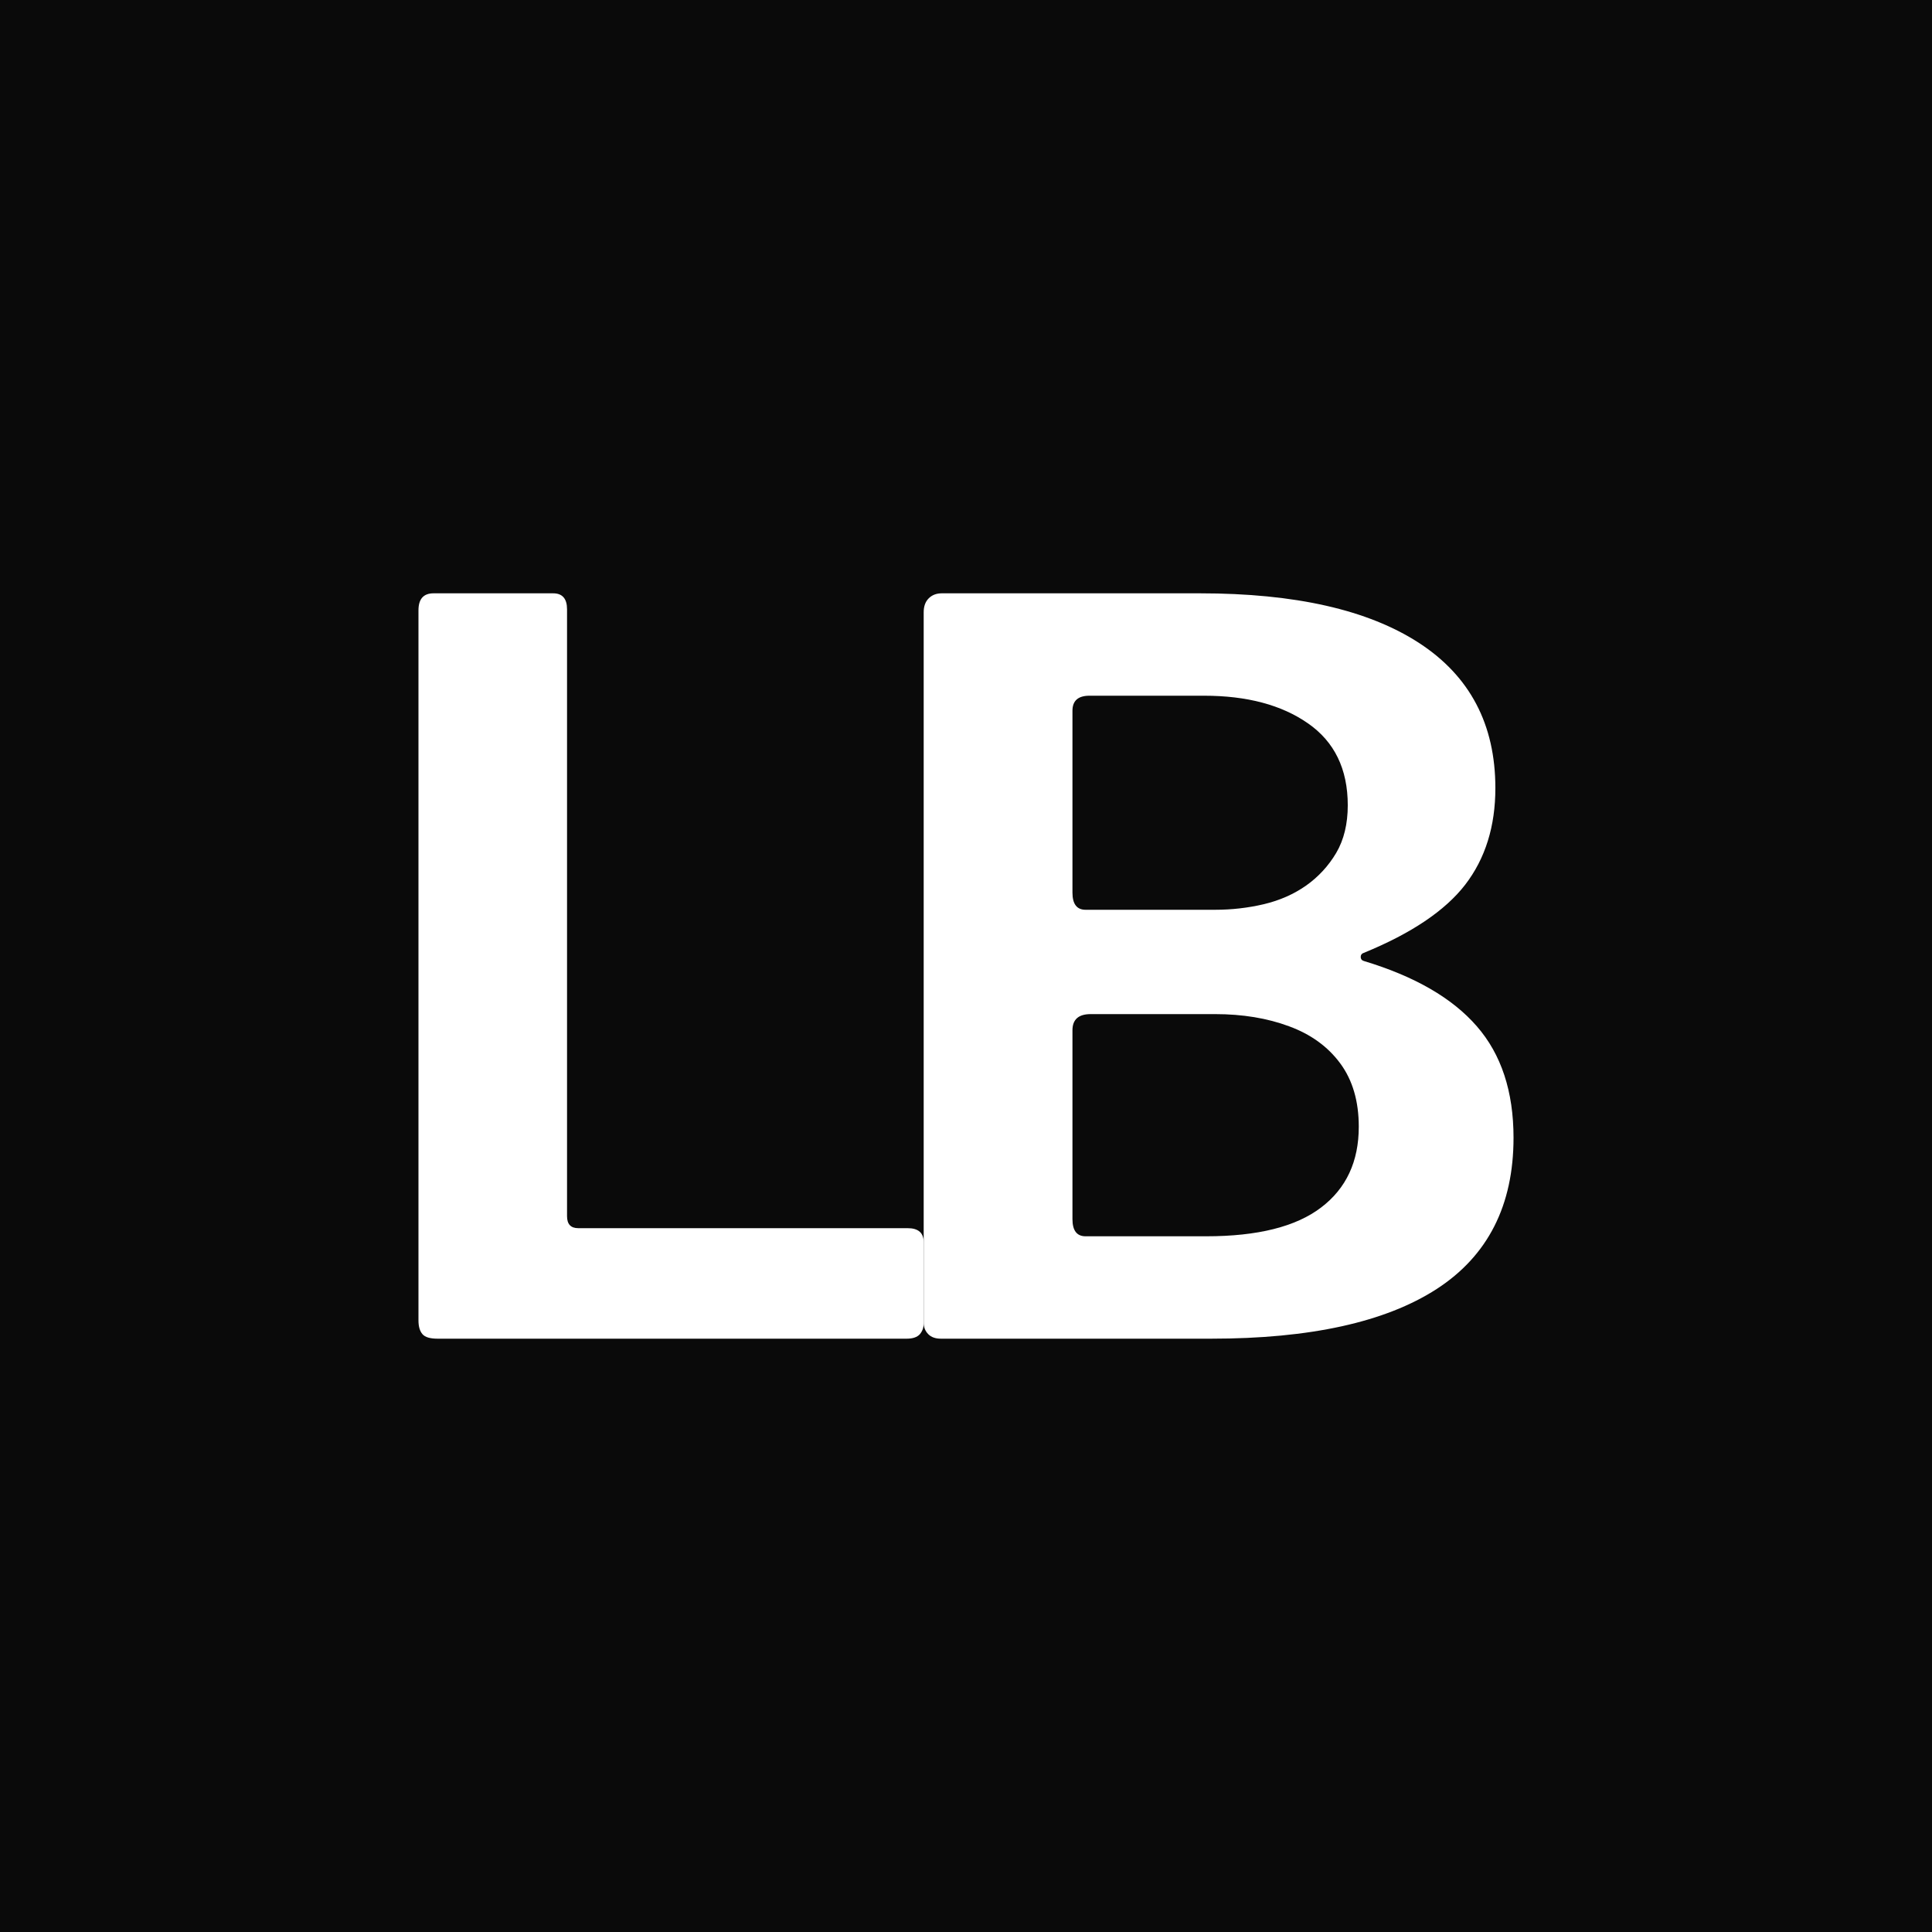
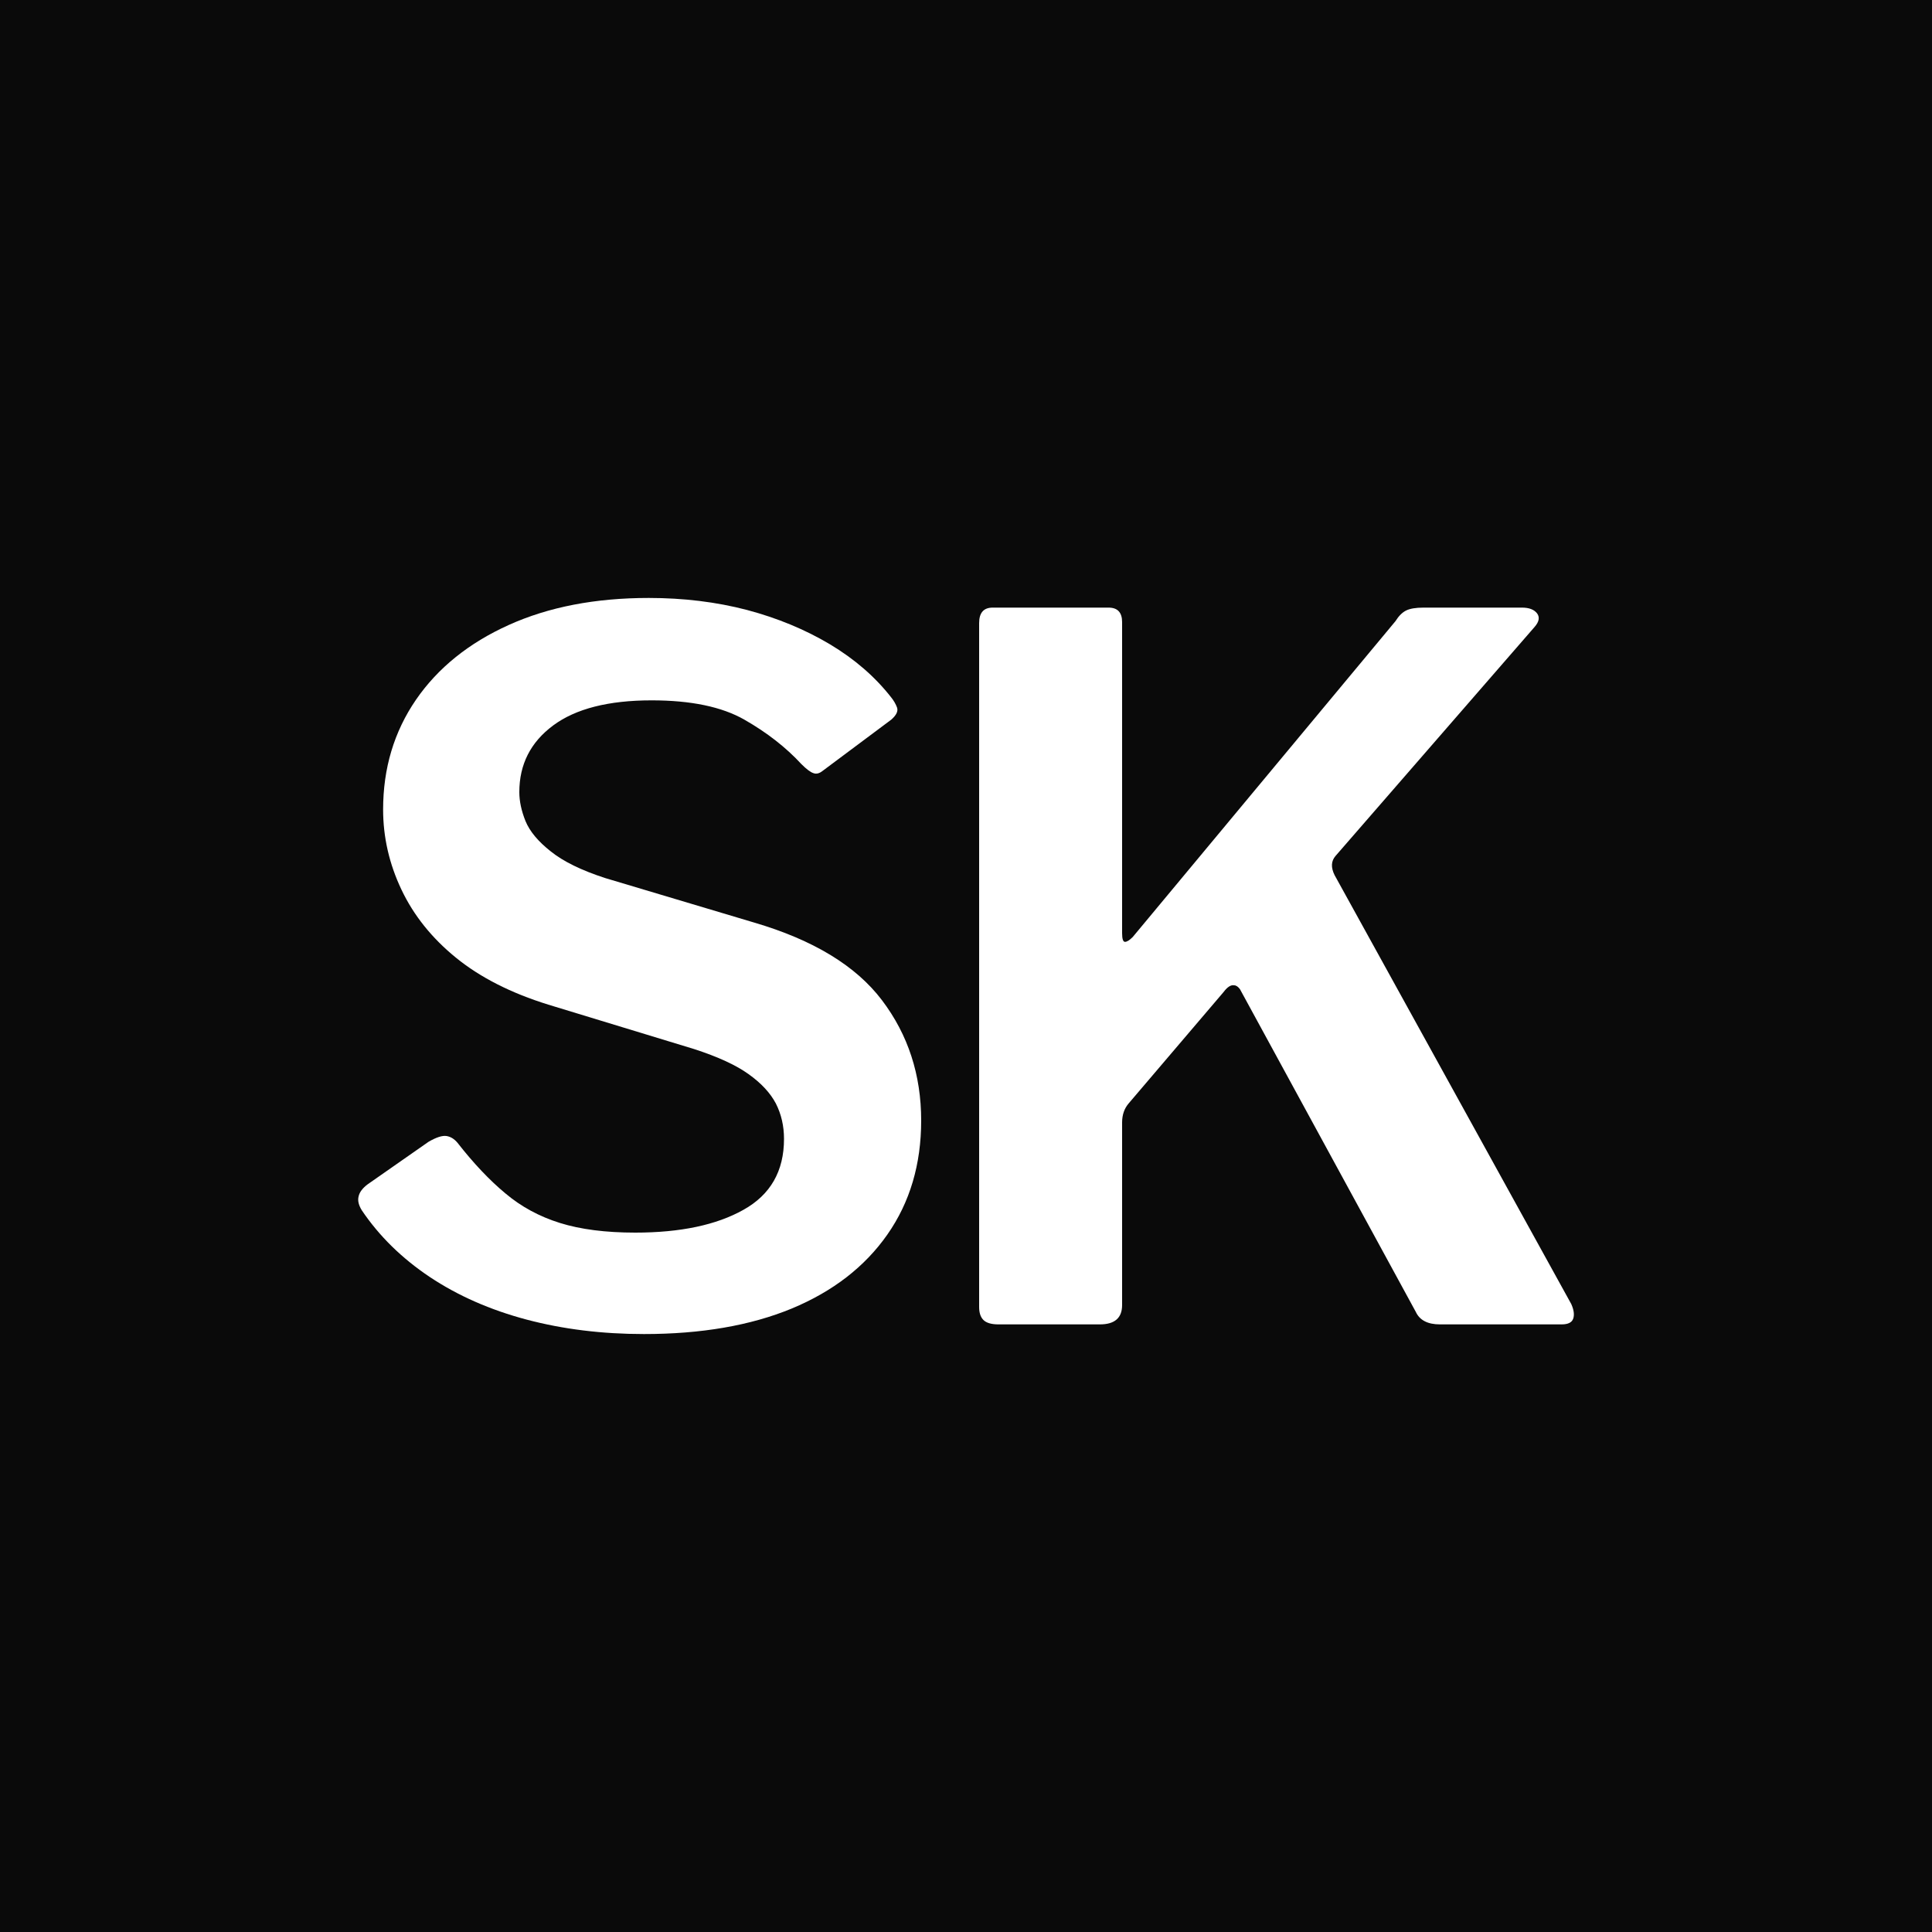
<svg xmlns="http://www.w3.org/2000/svg" viewBox="0 0 100 100" width="100" height="100">
  <rect width="100" height="100" fill="#0A0A0A" />
-   <g transform="translate(17.55,69.29)">
-     <path fill="#FFFFFF" d="M4.11 -37.70Q4.11 -38.58 4.89 -38.58H11.08Q11.80 -38.58 11.80 -37.75V-6.34Q11.80 -5.72 12.38 -5.72H29.43Q30.26 -5.72 30.26 -4.99V-0.78Q30.26 -0.47 30.06 -0.23Q29.85 0.00 29.38 0.00H5.10Q4.52 0.00 4.32 -0.23Q4.11 -0.47 4.11 -0.94Z" />
-     <path fill="#FFFFFF" d="M31.15 0.00Q30.73 0.00 30.50 -0.23Q30.26 -0.47 30.26 -0.83V-37.60Q30.26 -38.06 30.52 -38.32Q30.78 -38.58 31.20 -38.58H44.56Q51.95 -38.58 55.90 -36.01Q59.85 -33.44 59.85 -28.50Q59.85 -25.53 58.29 -23.50Q56.73 -21.48 53.04 -19.97Q52.88 -19.92 52.88 -19.76Q52.88 -19.60 53.04 -19.55Q56.99 -18.36 58.89 -16.17Q60.79 -13.99 60.79 -10.40Q60.79 -5.15 56.81 -2.57Q52.83 0.00 45.14 0.00ZM44.88 -5.30Q48.88 -5.30 50.83 -6.79Q52.78 -8.27 52.78 -10.97Q52.78 -12.95 51.82 -14.25Q50.86 -15.55 49.17 -16.17Q47.48 -16.80 45.34 -16.80H38.90Q37.96 -16.80 37.96 -15.96V-6.19Q37.96 -5.30 38.64 -5.30ZM45.34 -22.20Q46.64 -22.20 47.87 -22.49Q49.09 -22.78 50.05 -23.45Q51.01 -24.13 51.61 -25.14Q52.21 -26.16 52.21 -27.61Q52.21 -30.42 50.15 -31.85Q48.10 -33.28 44.77 -33.28H38.84Q37.96 -33.28 37.96 -32.50V-23.09Q37.96 -22.20 38.64 -22.20Z" />
+   <g transform="translate(16.63,68.55)">
+     <path fill="#FFFFFF" d="M24.85 -29.00Q23.65 -30.30 21.90 -31.30Q20.15 -32.30 17.10 -32.30Q13.75 -32.30 12.00 -31.00Q10.25 -29.70 10.25 -27.55Q10.25 -26.85 10.57 -26.05Q10.90 -25.25 11.88 -24.48Q12.85 -23.70 14.70 -23.10L22.40 -20.80Q27.00 -19.45 29.02 -16.78Q31.05 -14.10 31.05 -10.55Q31.05 -7.15 29.30 -4.65Q27.55 -2.15 24.35 -0.82Q21.15 0.50 16.70 0.50Q13.45 0.50 10.62 -0.25Q7.80 -1.00 5.62 -2.45Q3.45 -3.90 2.10 -5.90Q1.85 -6.30 1.93 -6.62Q2.00 -6.95 2.40 -7.25L5.55 -9.45Q6.15 -9.80 6.48 -9.75Q6.80 -9.70 7.05 -9.40Q8.30 -7.80 9.53 -6.78Q10.75 -5.75 12.35 -5.25Q13.95 -4.75 16.25 -4.75Q19.75 -4.75 21.85 -5.93Q23.95 -7.10 23.95 -9.60Q23.95 -10.60 23.53 -11.43Q23.10 -12.25 22.12 -12.95Q21.15 -13.65 19.30 -14.25L11.75 -16.55Q8.85 -17.45 6.97 -18.98Q5.10 -20.50 4.15 -22.50Q3.20 -24.50 3.20 -26.65Q3.20 -29.85 4.90 -32.33Q6.60 -34.80 9.70 -36.20Q12.80 -37.60 16.95 -37.60Q19.65 -37.60 22.03 -36.98Q24.40 -36.35 26.33 -35.20Q28.25 -34.05 29.50 -32.45Q29.70 -32.20 29.80 -31.93Q29.90 -31.65 29.50 -31.30L25.95 -28.65Q25.70 -28.45 25.48 -28.53Q25.25 -28.60 24.85 -29.00Z" />
+     <path fill="#FFFFFF" d="M64.70 -1.05Q64.90 -0.60 64.80 -0.30Q64.70 0.00 64.20 0.00H57.90Q56.95 0.00 56.65 -0.65L47.55 -17.35Q47.40 -17.55 47.25 -17.55Q47.00 -17.60 46.70 -17.20L41.80 -11.45Q41.45 -11.05 41.45 -10.45V-1.00Q41.45 0.00 40.30 0.00H35.05Q34.50 0.00 34.27 -0.23Q34.05 -0.45 34.05 -0.90V-36.30Q34.05 -37.10 34.75 -37.10H40.75Q41.45 -37.10 41.45 -36.35V-20.25Q41.45 -19.80 41.60 -19.80Q41.75 -19.80 42.00 -20.05L55.60 -36.40Q55.85 -36.80 56.15 -36.95Q56.45 -37.10 57.05 -37.10H62.15Q62.70 -37.10 62.93 -36.80Q63.15 -36.50 62.80 -36.10L52.50 -24.25Q52.15 -23.85 52.45 -23.25Z" />
  </g>
</svg>
